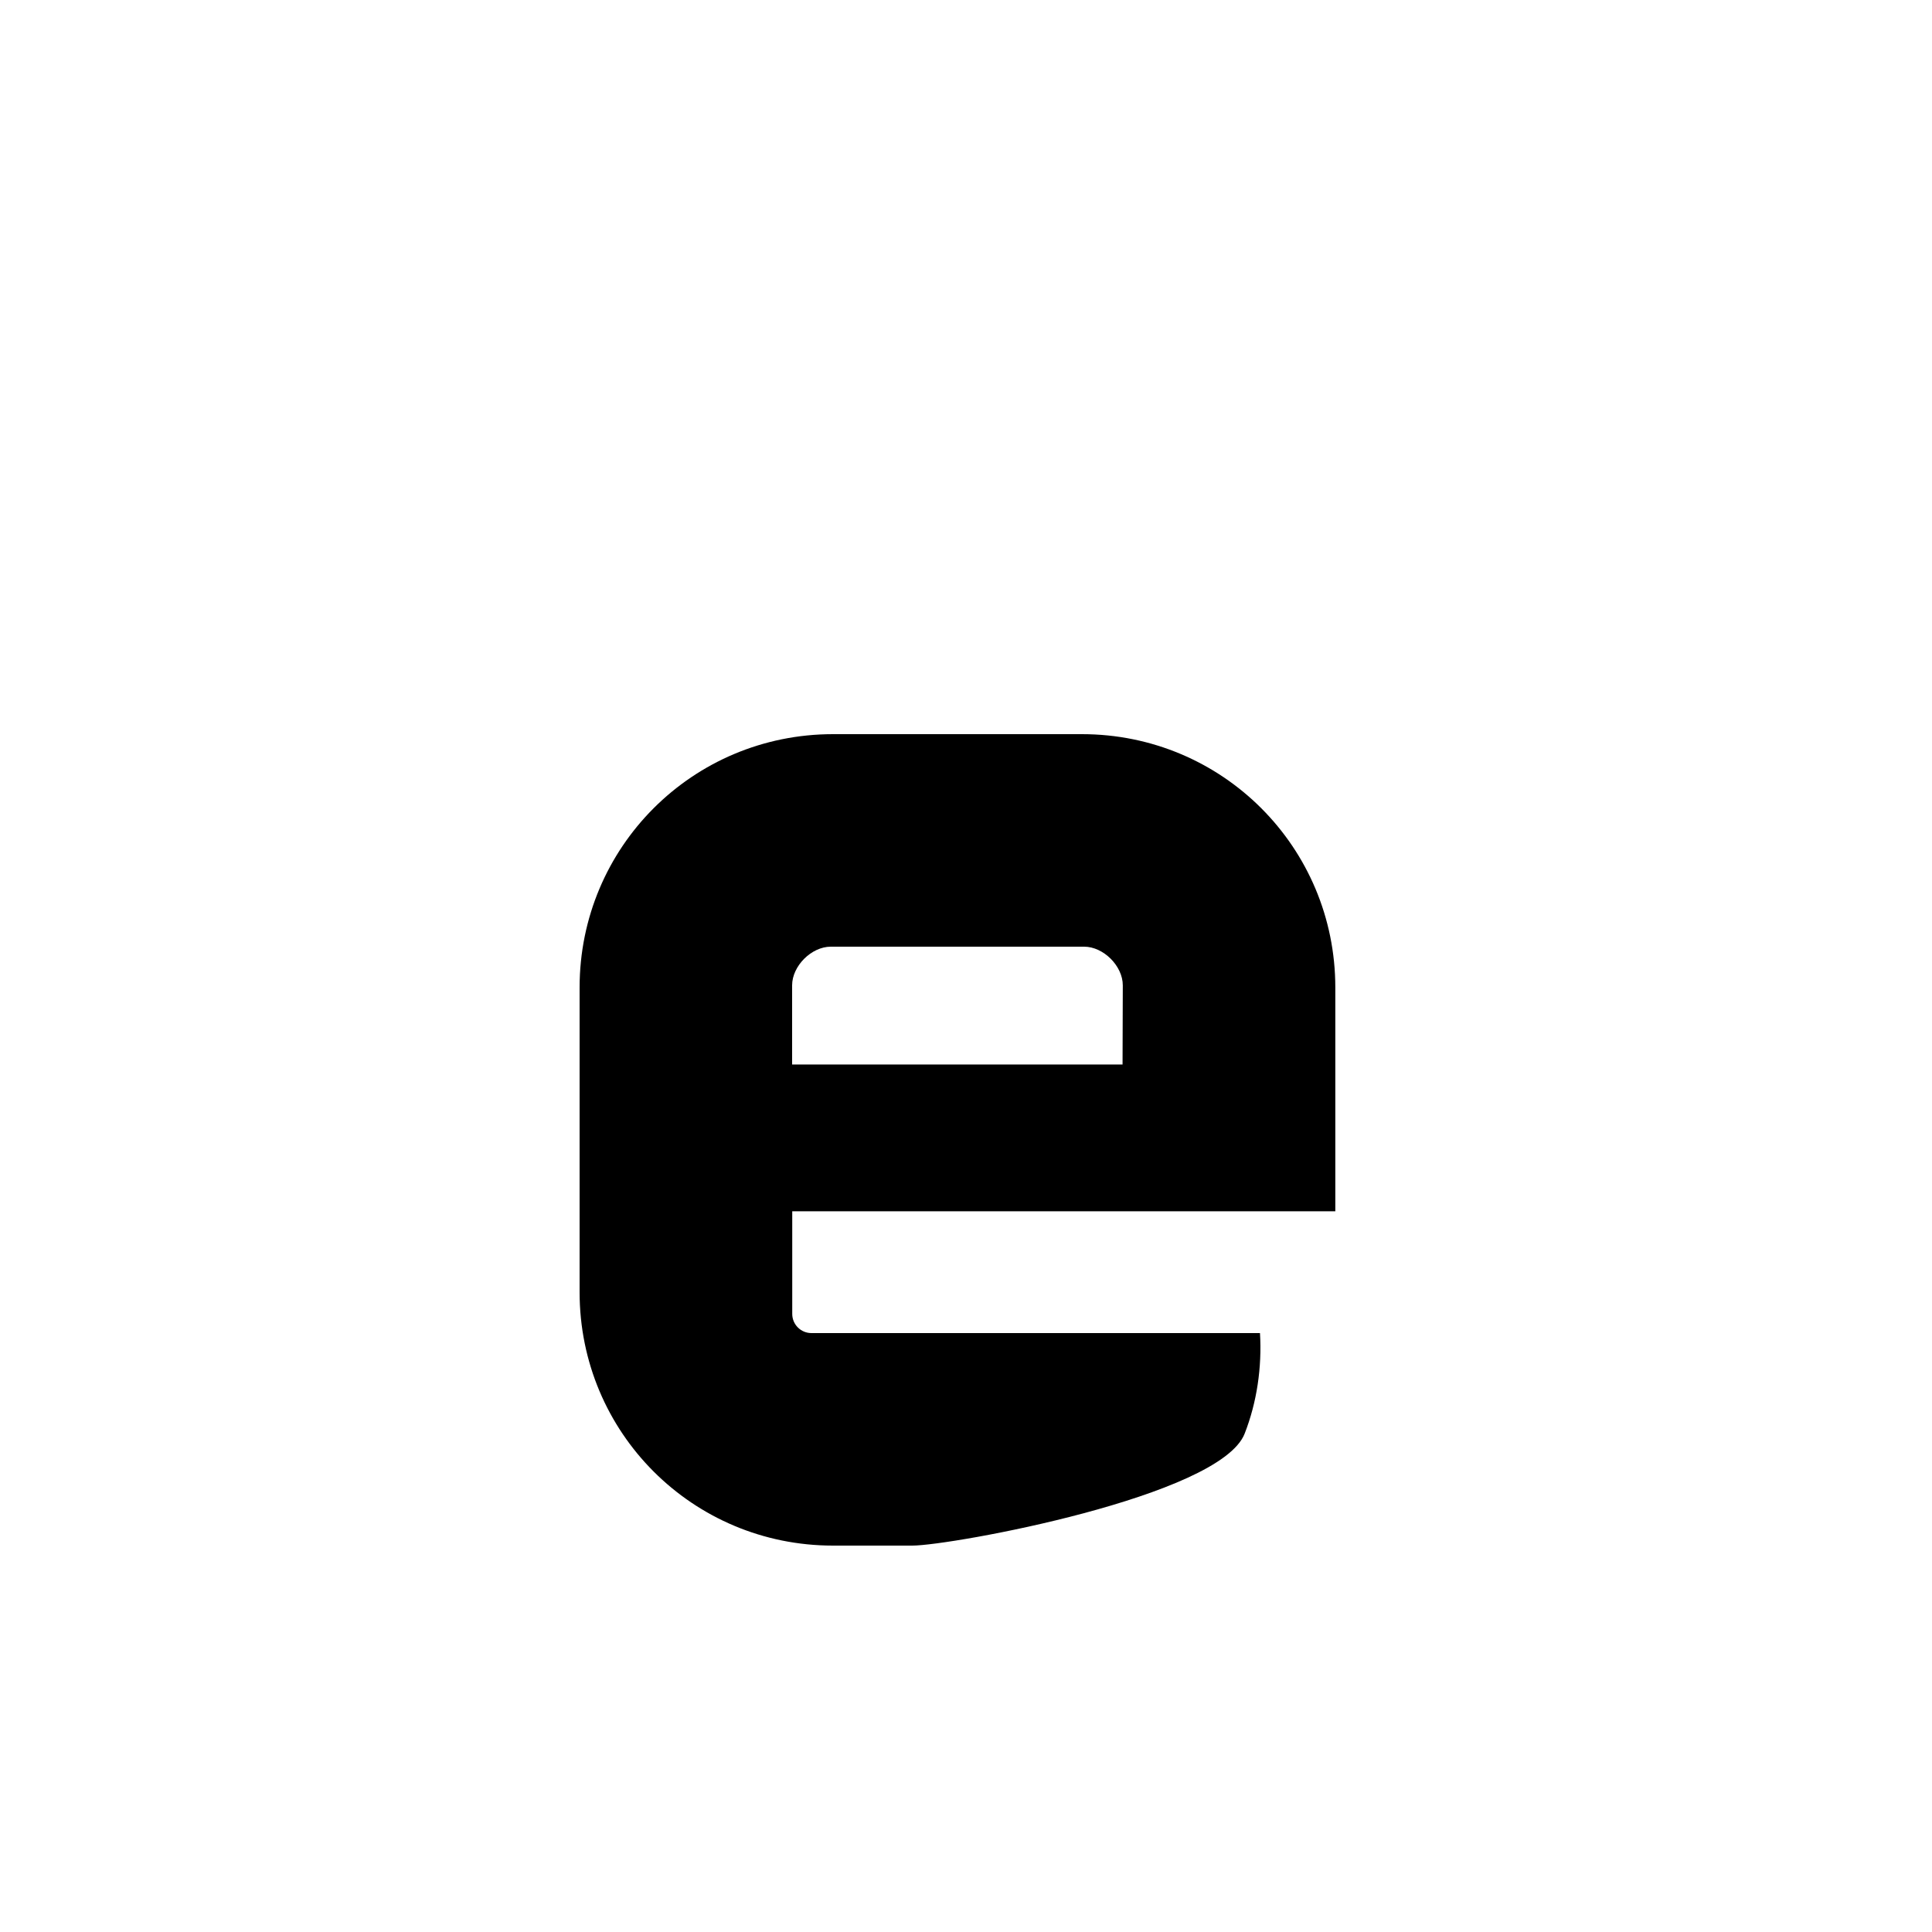
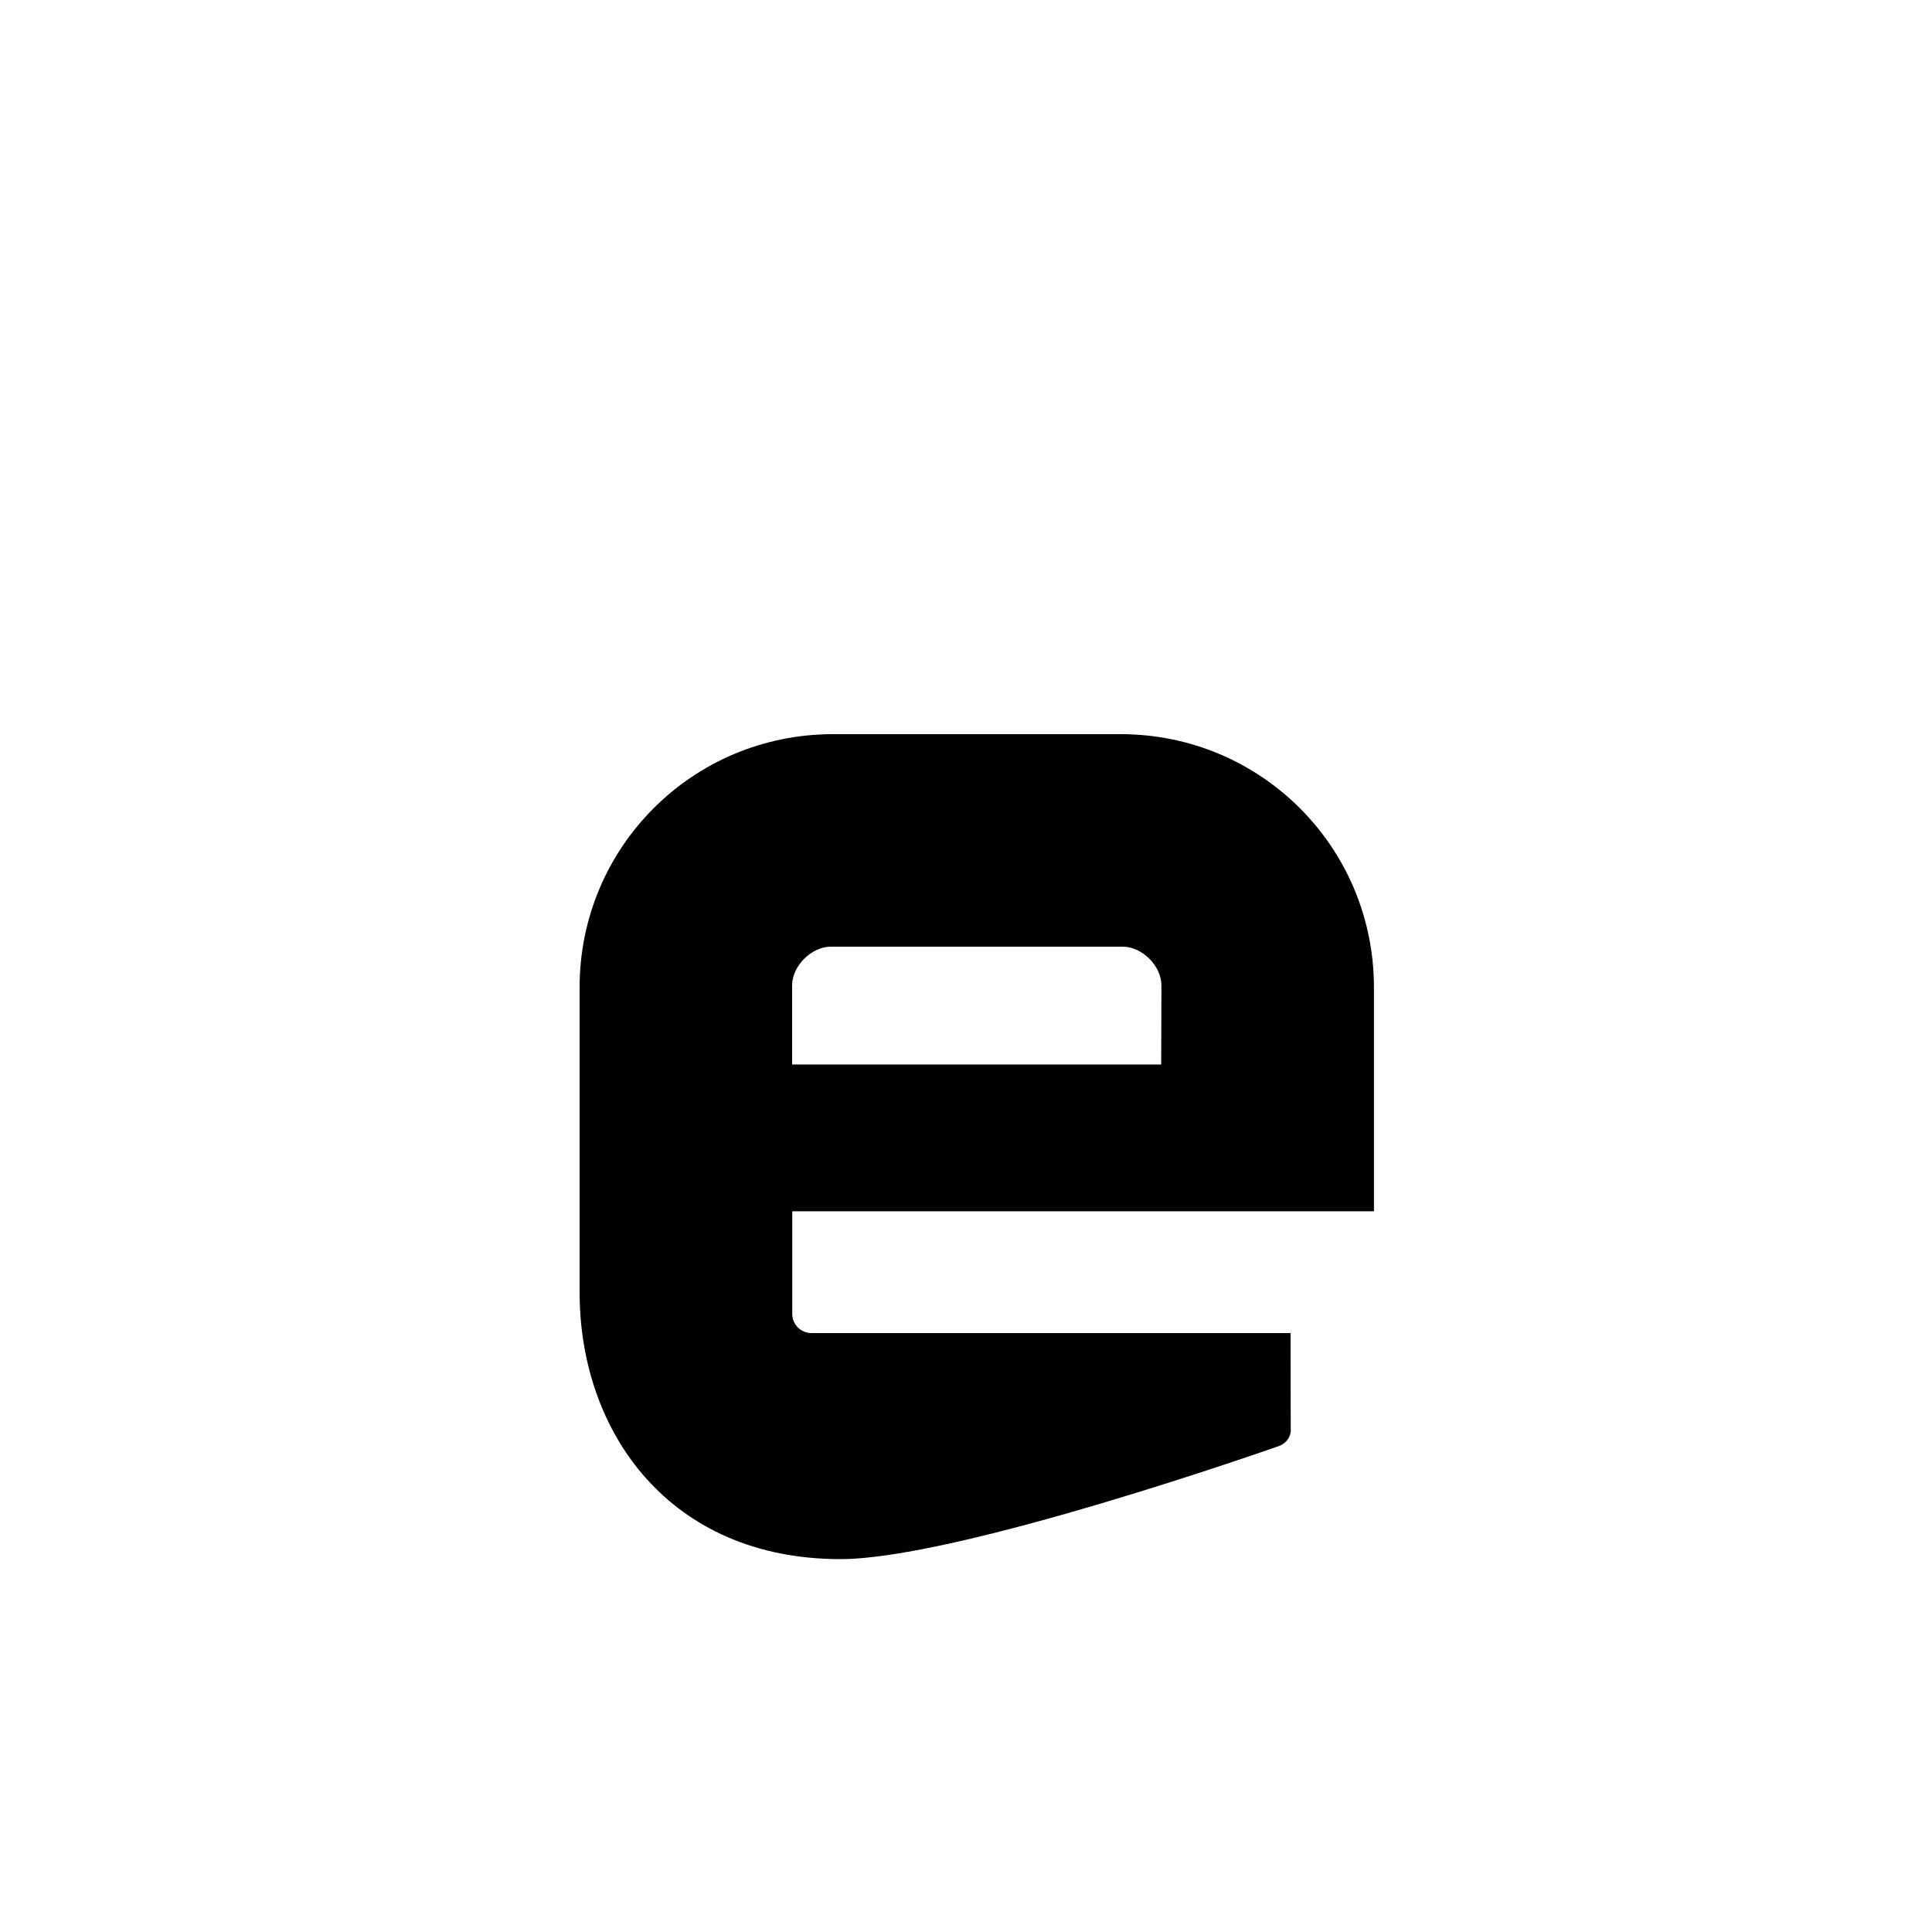
<svg xmlns="http://www.w3.org/2000/svg" width="1000" height="1000" id="svg2" version="1.0" style="display:inline">
  <defs id="defs4">
    </defs>
  <g id="layer1" style="display:inline">
    <g id="g9629" transform="matrix(0.8901714,0,0,-0.8901714,-42.22279,801.9412)" />
-     <path style="opacity:1;fill:#000000;fill-opacity:1;fill-rule:nonzero;stroke:none;stroke-width:1;stroke-linecap:butt;stroke-linejoin:miter;marker:none;marker-start:none;marker-mid:none;marker-end:none;stroke-miterlimit:4;stroke-dasharray:none;stroke-dashoffset:0;stroke-opacity:1;visibility:visible;display:inline;overflow:visible;enable-background:accumulate" d="M 431.156,380 C 358.49,380 300,438.49 300,511.156 L 300,668.844 C 300,741.51 358.49,800 431.156,800 L 472.201,800 C 492.201,800 631.441,774.651 644.211,742.082 C 650.605,725.773 653.225,707.654 652.164,690 L 571.156,690 L 530.656,690 L 420,690 C 414.5,690 410.062,685.562 410.062,680.062 L 410.062,626.969 L 530.656,626.969 L 581.094,626.969 L 691.156,626.969 L 691.156,511.156 C 691.156,438.49 632.667,380 560,380 L 431.156,380 z M 430,490 L 561.156,490 C 571.156,490 581.156,500 581.156,510 L 581.031,550.987 L 410,550.987 L 410,510 C 410,500 420,490 430,490 z" id="rect10077" />
+     <path style="opacity:1;fill:#000000;fill-opacity:1;fill-rule:nonzero;stroke:none;stroke-width:1;stroke-linecap:butt;stroke-linejoin:miter;marker:none;marker-start:none;marker-mid:none;marker-end:none;stroke-miterlimit:4;stroke-dasharray:none;stroke-dashoffset:0;stroke-opacity:1;visibility:visible;display:inline;overflow:visible;enable-background:accumulate" d="M 431.156,380 C 358.49,380 300,438.49 300,511.156 L 300,668.844 C 300,741.51 346.722,807 435,807 C 495.941,807 660.462,748.98 660.462,748.98 C 666.78,747.287 668.537,742.432 668.07,738.835 C 668.07,738.835 668,690 668,690 L 420,690 C 414.5,690 410.062,685.562 410.062,680.062 L 410.062,626.969 L 711.156,626.969 L 711.156,511.156 C 711.156,438.49 652.667,380 580,380 L 431.156,380 z M 430,490 L 581.156,490 C 591.156,490 601.156,500 601.156,510 L 601.031,550.987 L 410,550.987 L 410,510 C 410,500 420,490 430,490 z" id="rect10077" />
  </g>
</svg>
